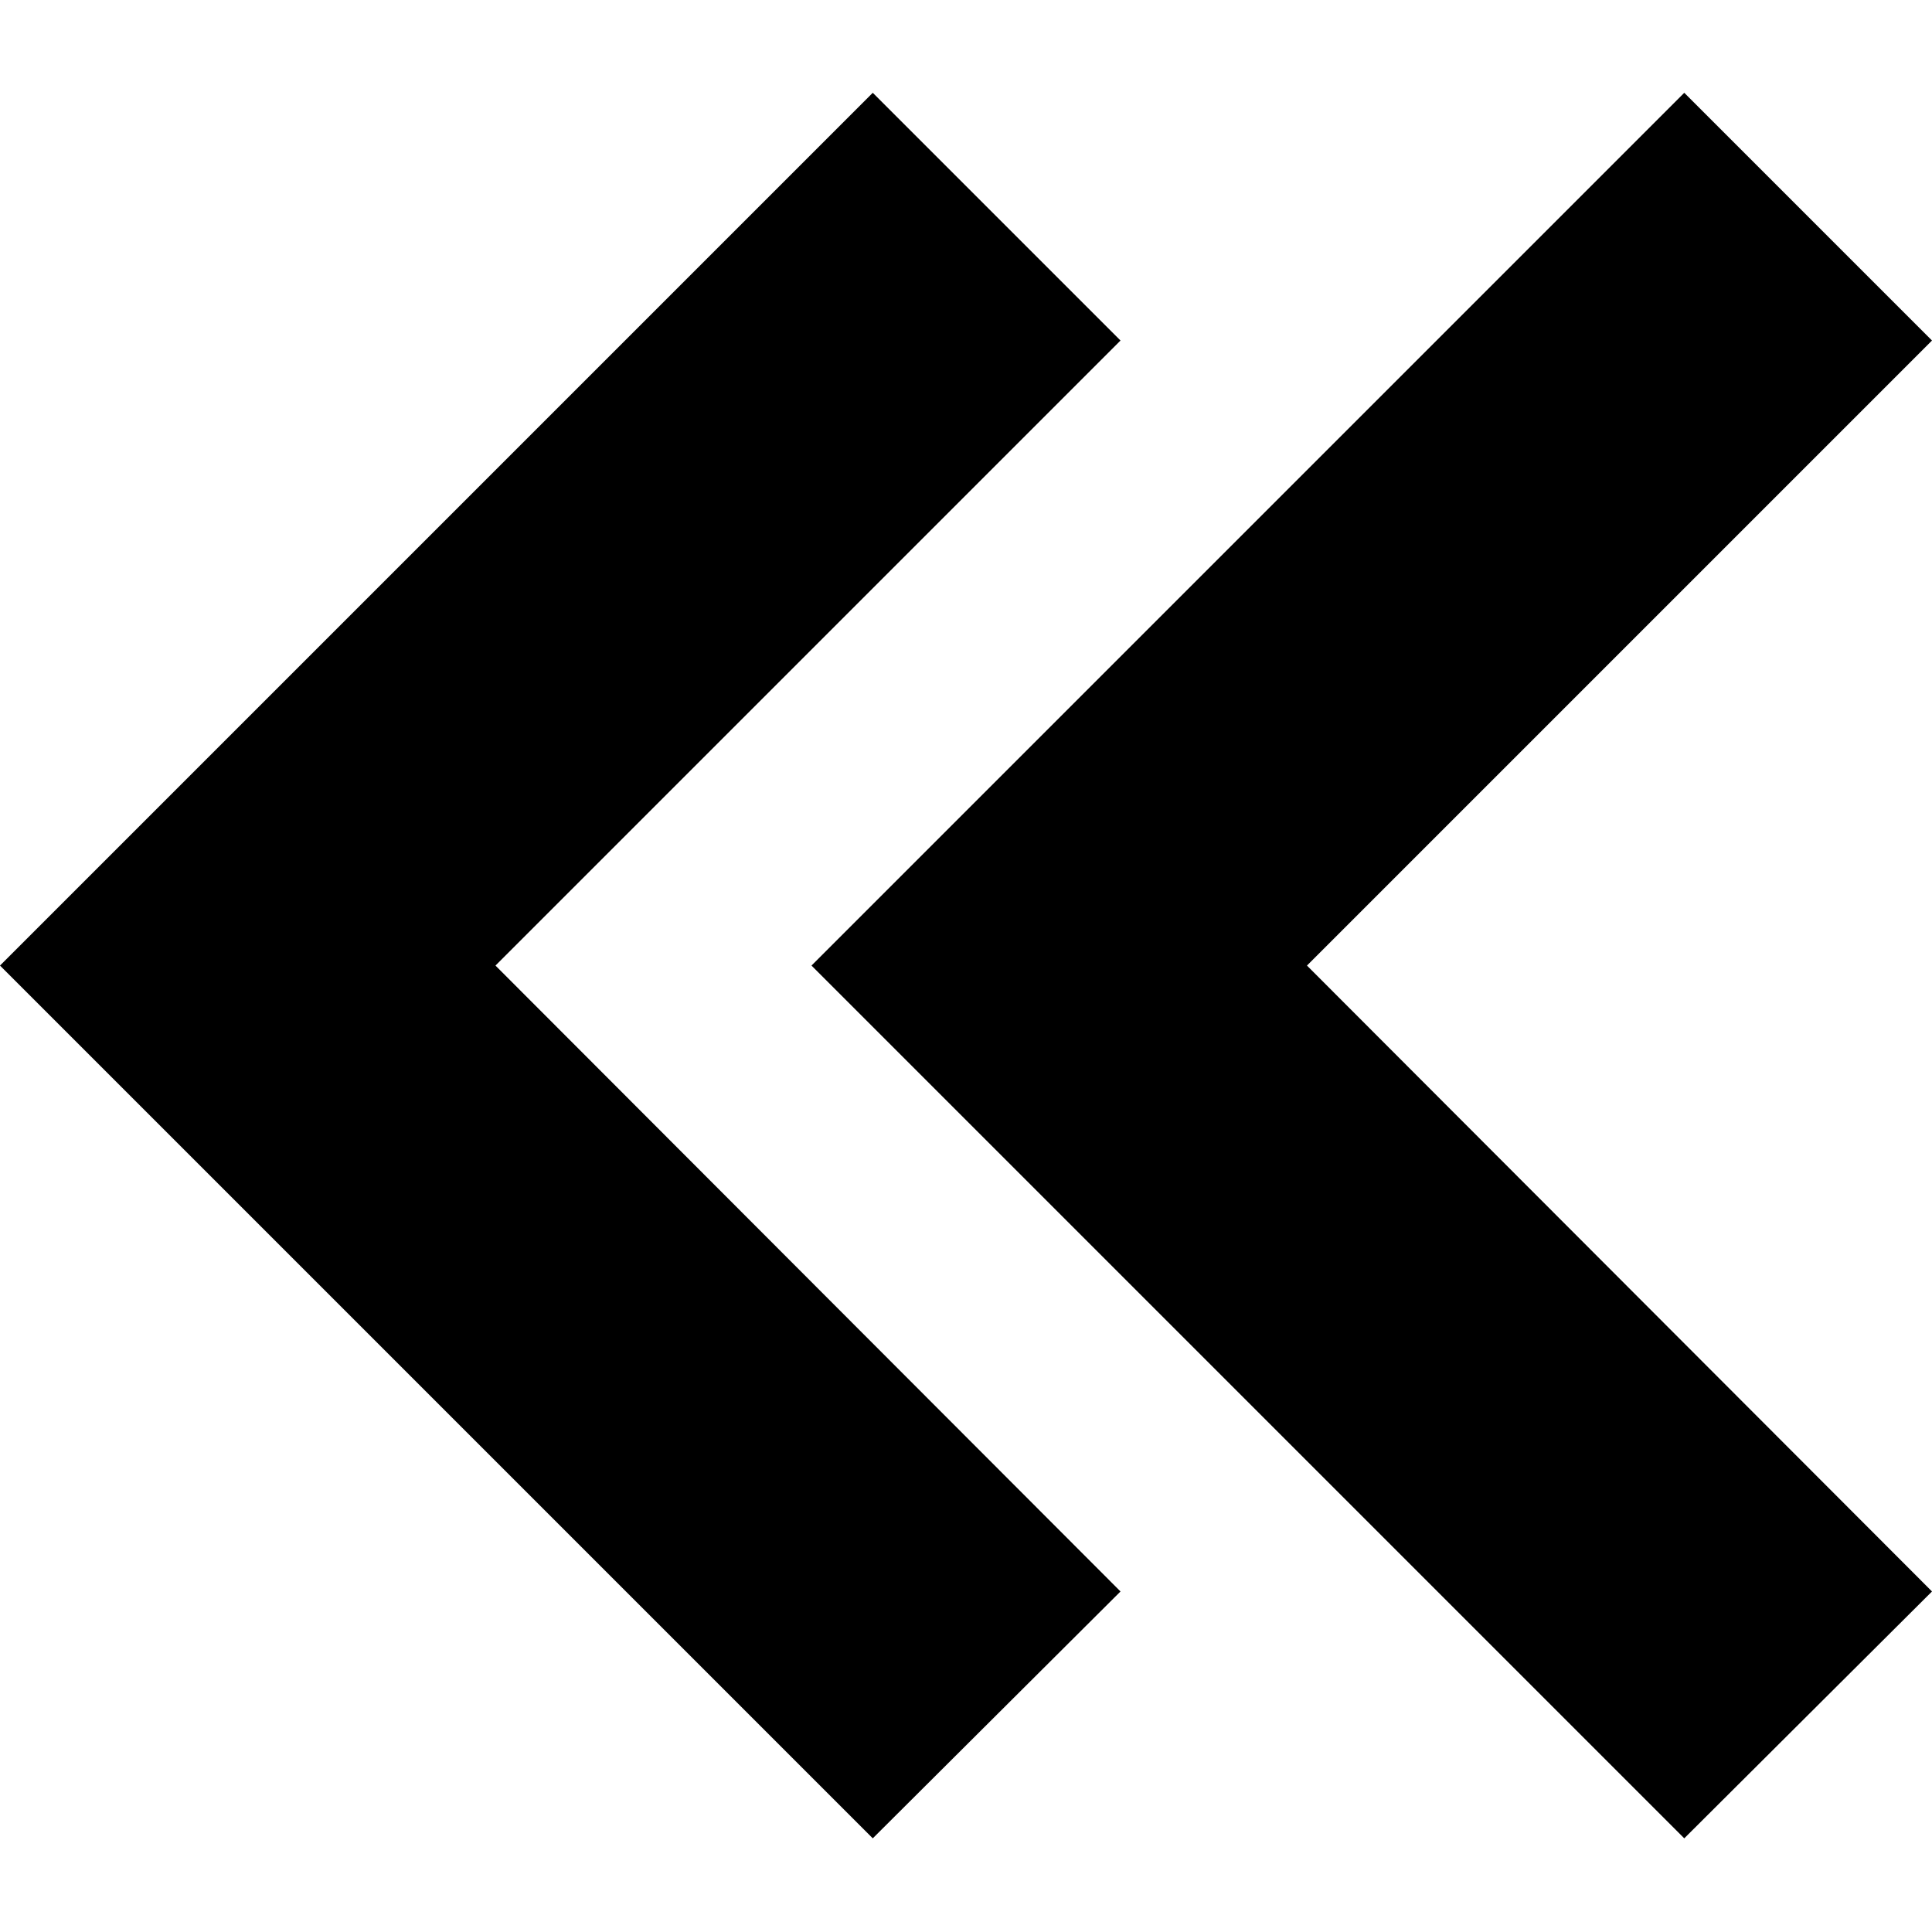
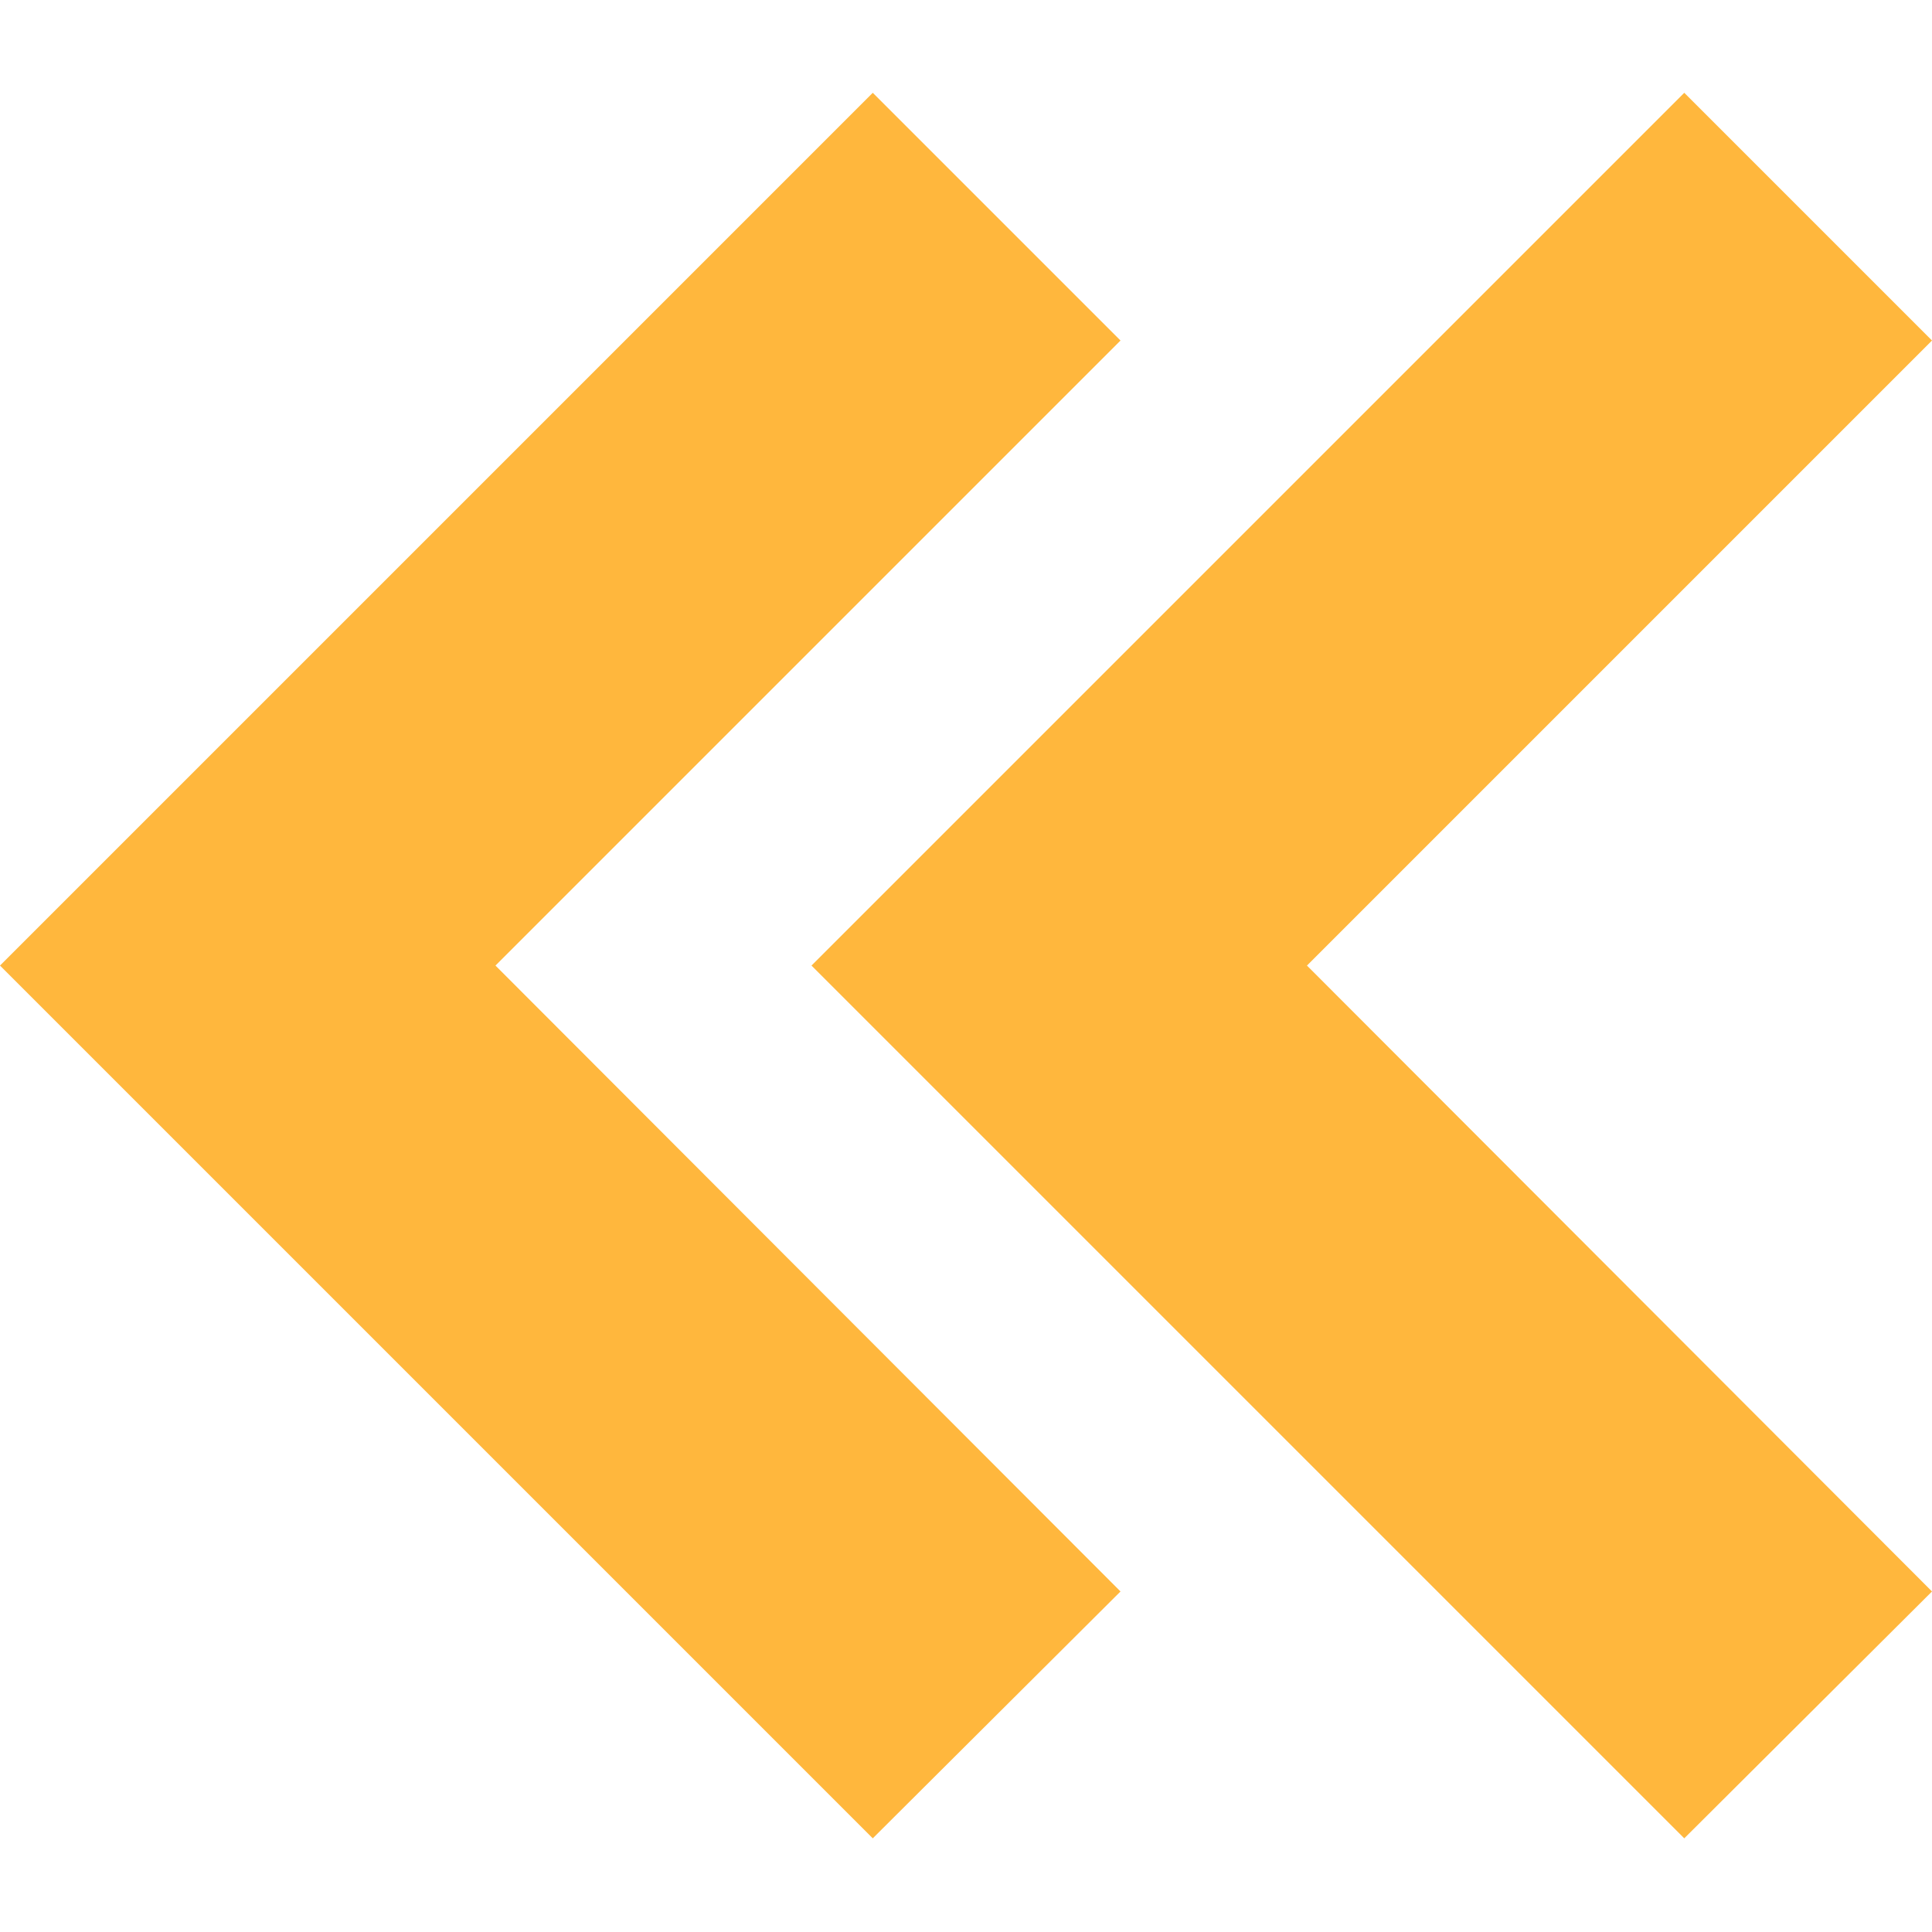
<svg xmlns="http://www.w3.org/2000/svg" version="1.1" id="Capa_1" x="0px" y="0px" viewBox="0 0 220.7 220.7" style="enable-background:new 0 0 220.7 220.7;" xml:space="preserve">
+   <style type="text/css">
+ 	.st0{fill:#FFB73D;}
+ </style>
  <g>
-     <polygon points="128,181.8 56.6,110.3 128,38.9 99.7,10.6 0,110.3 99.7,210  " />
-     <polygon points="192.4,10.6 92.7,110.3 192.4,210 220.7,181.8 149.3,110.3 220.7,38.9  " />
+     <polygon class="st0" points="128,181.8 56.6,110.3 128,38.9 99.7,10.6 0,110.3 99.7,210  " />
+     <polygon class="st0" points="192.4,10.6 92.7,110.3 192.4,210 220.7,181.8 149.3,110.3 220.7,38.9  " />
  </g>
</svg>
